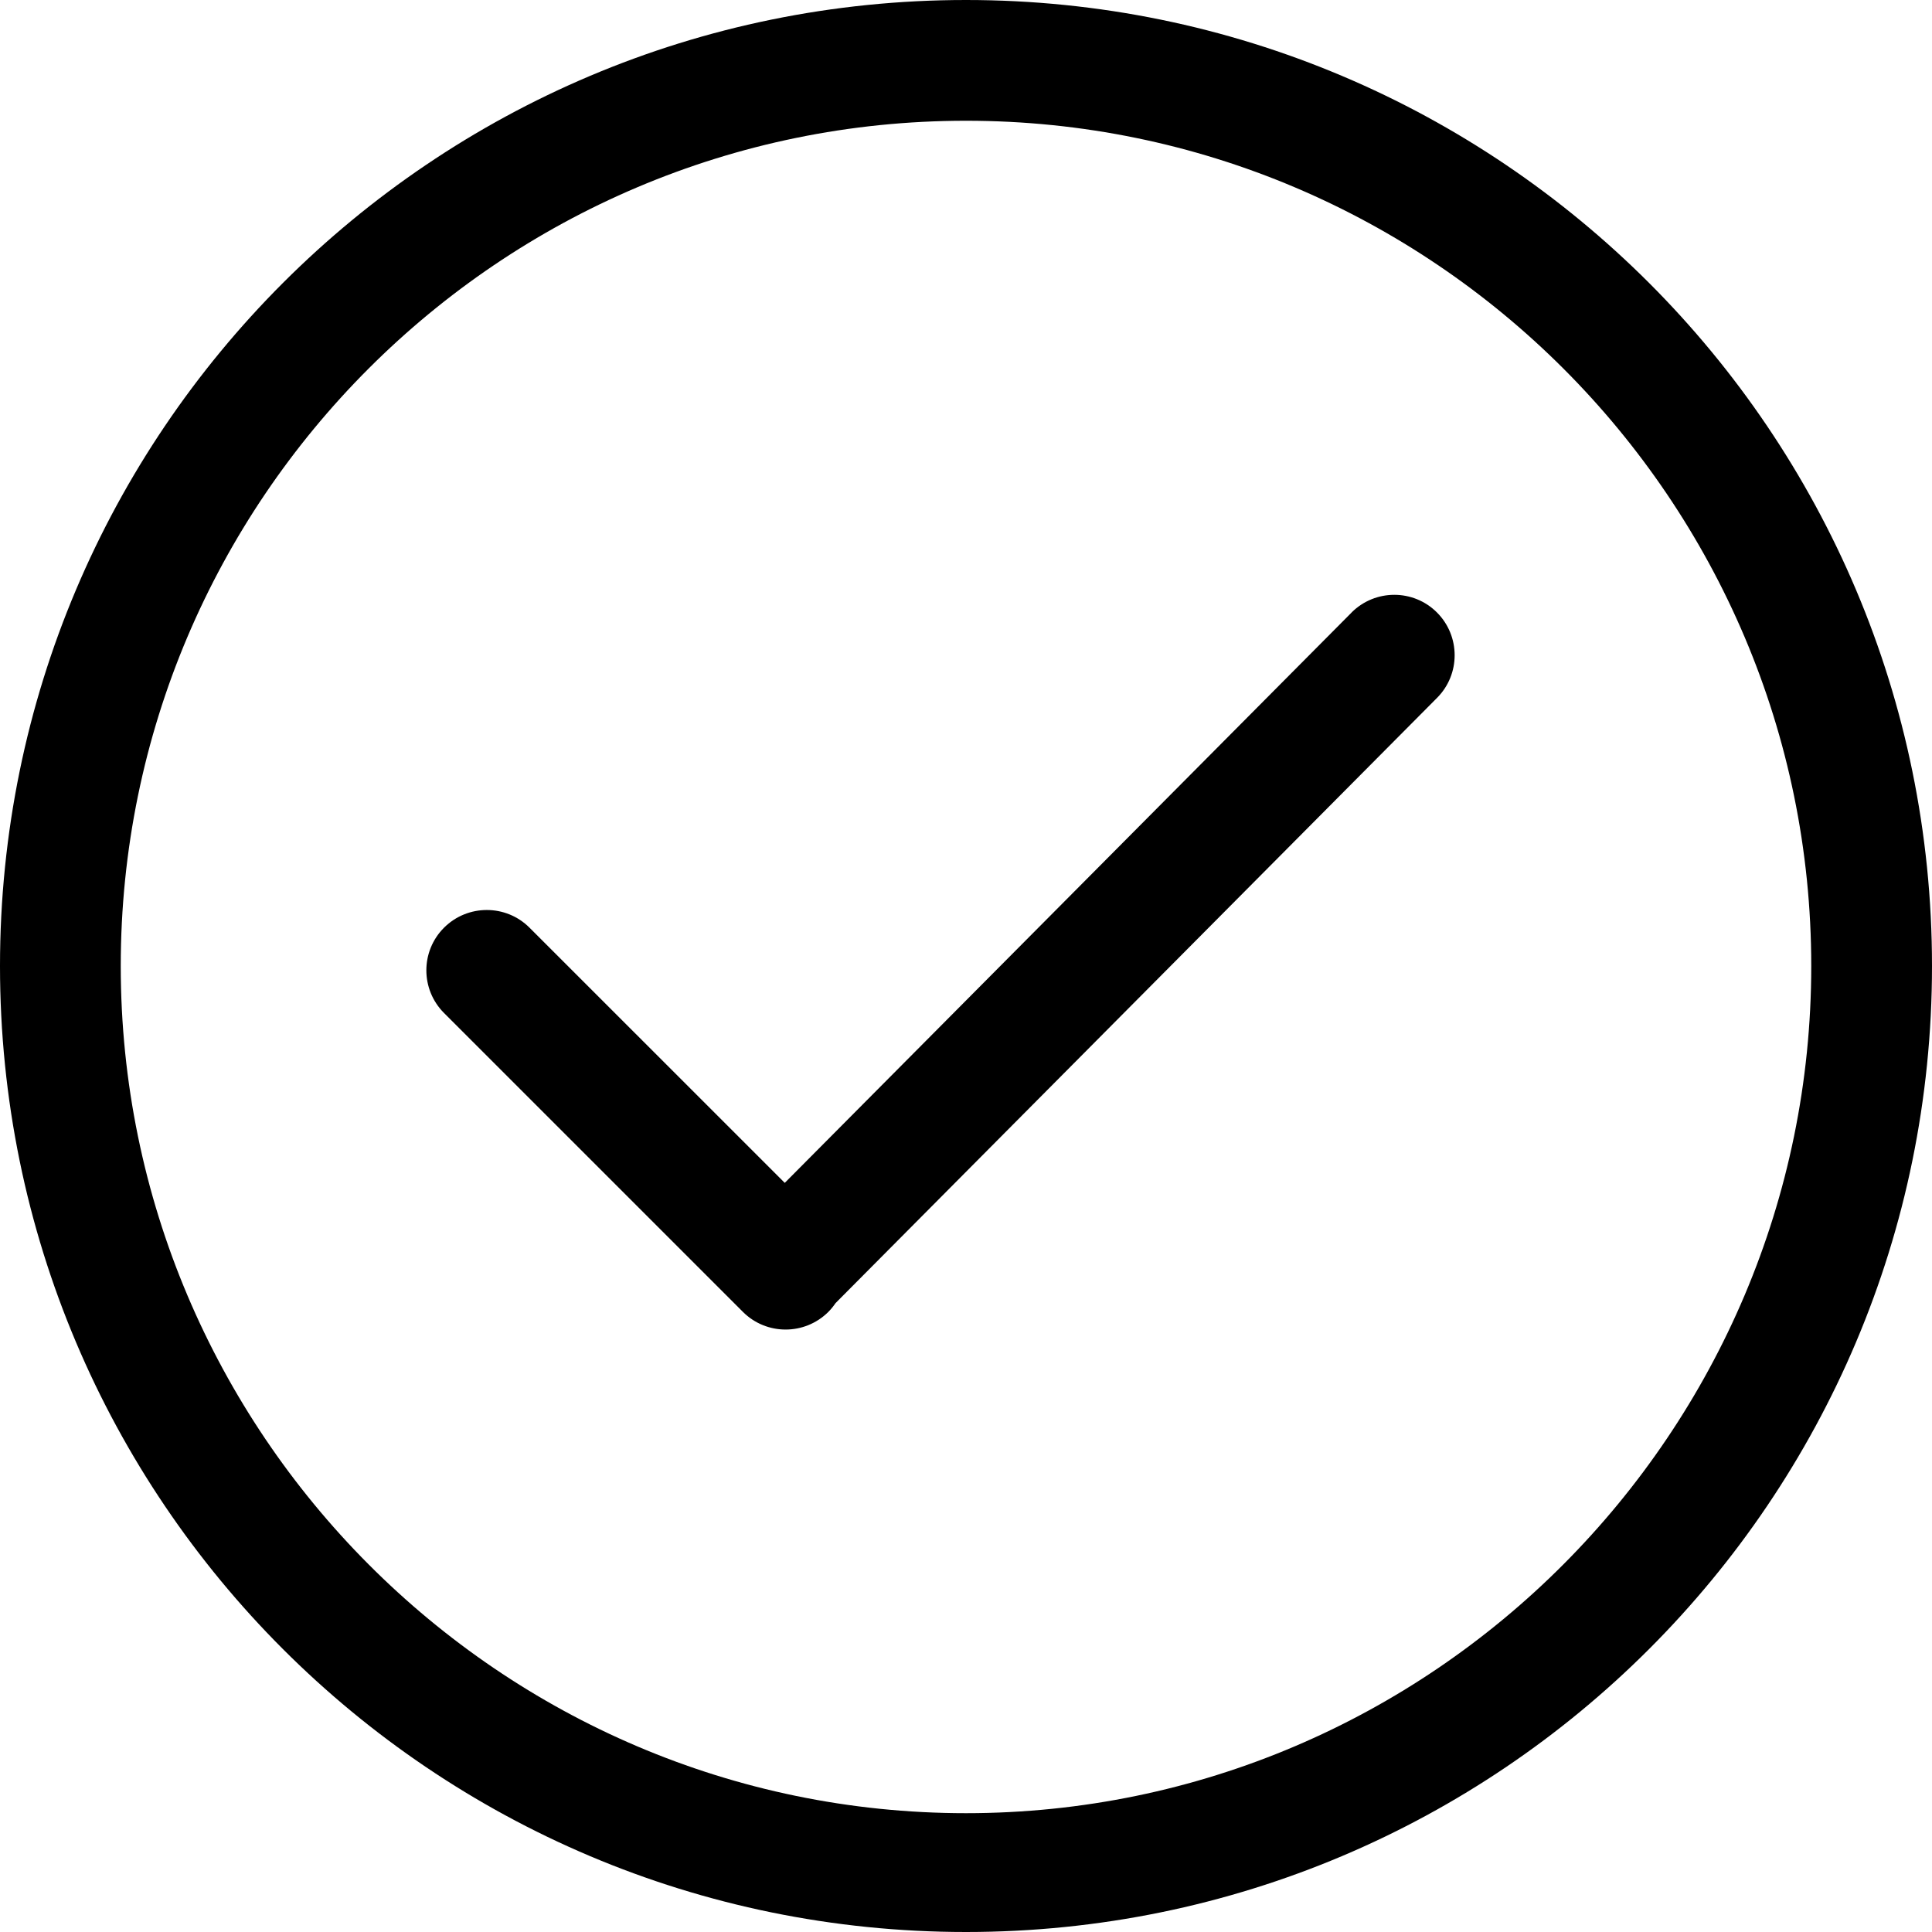
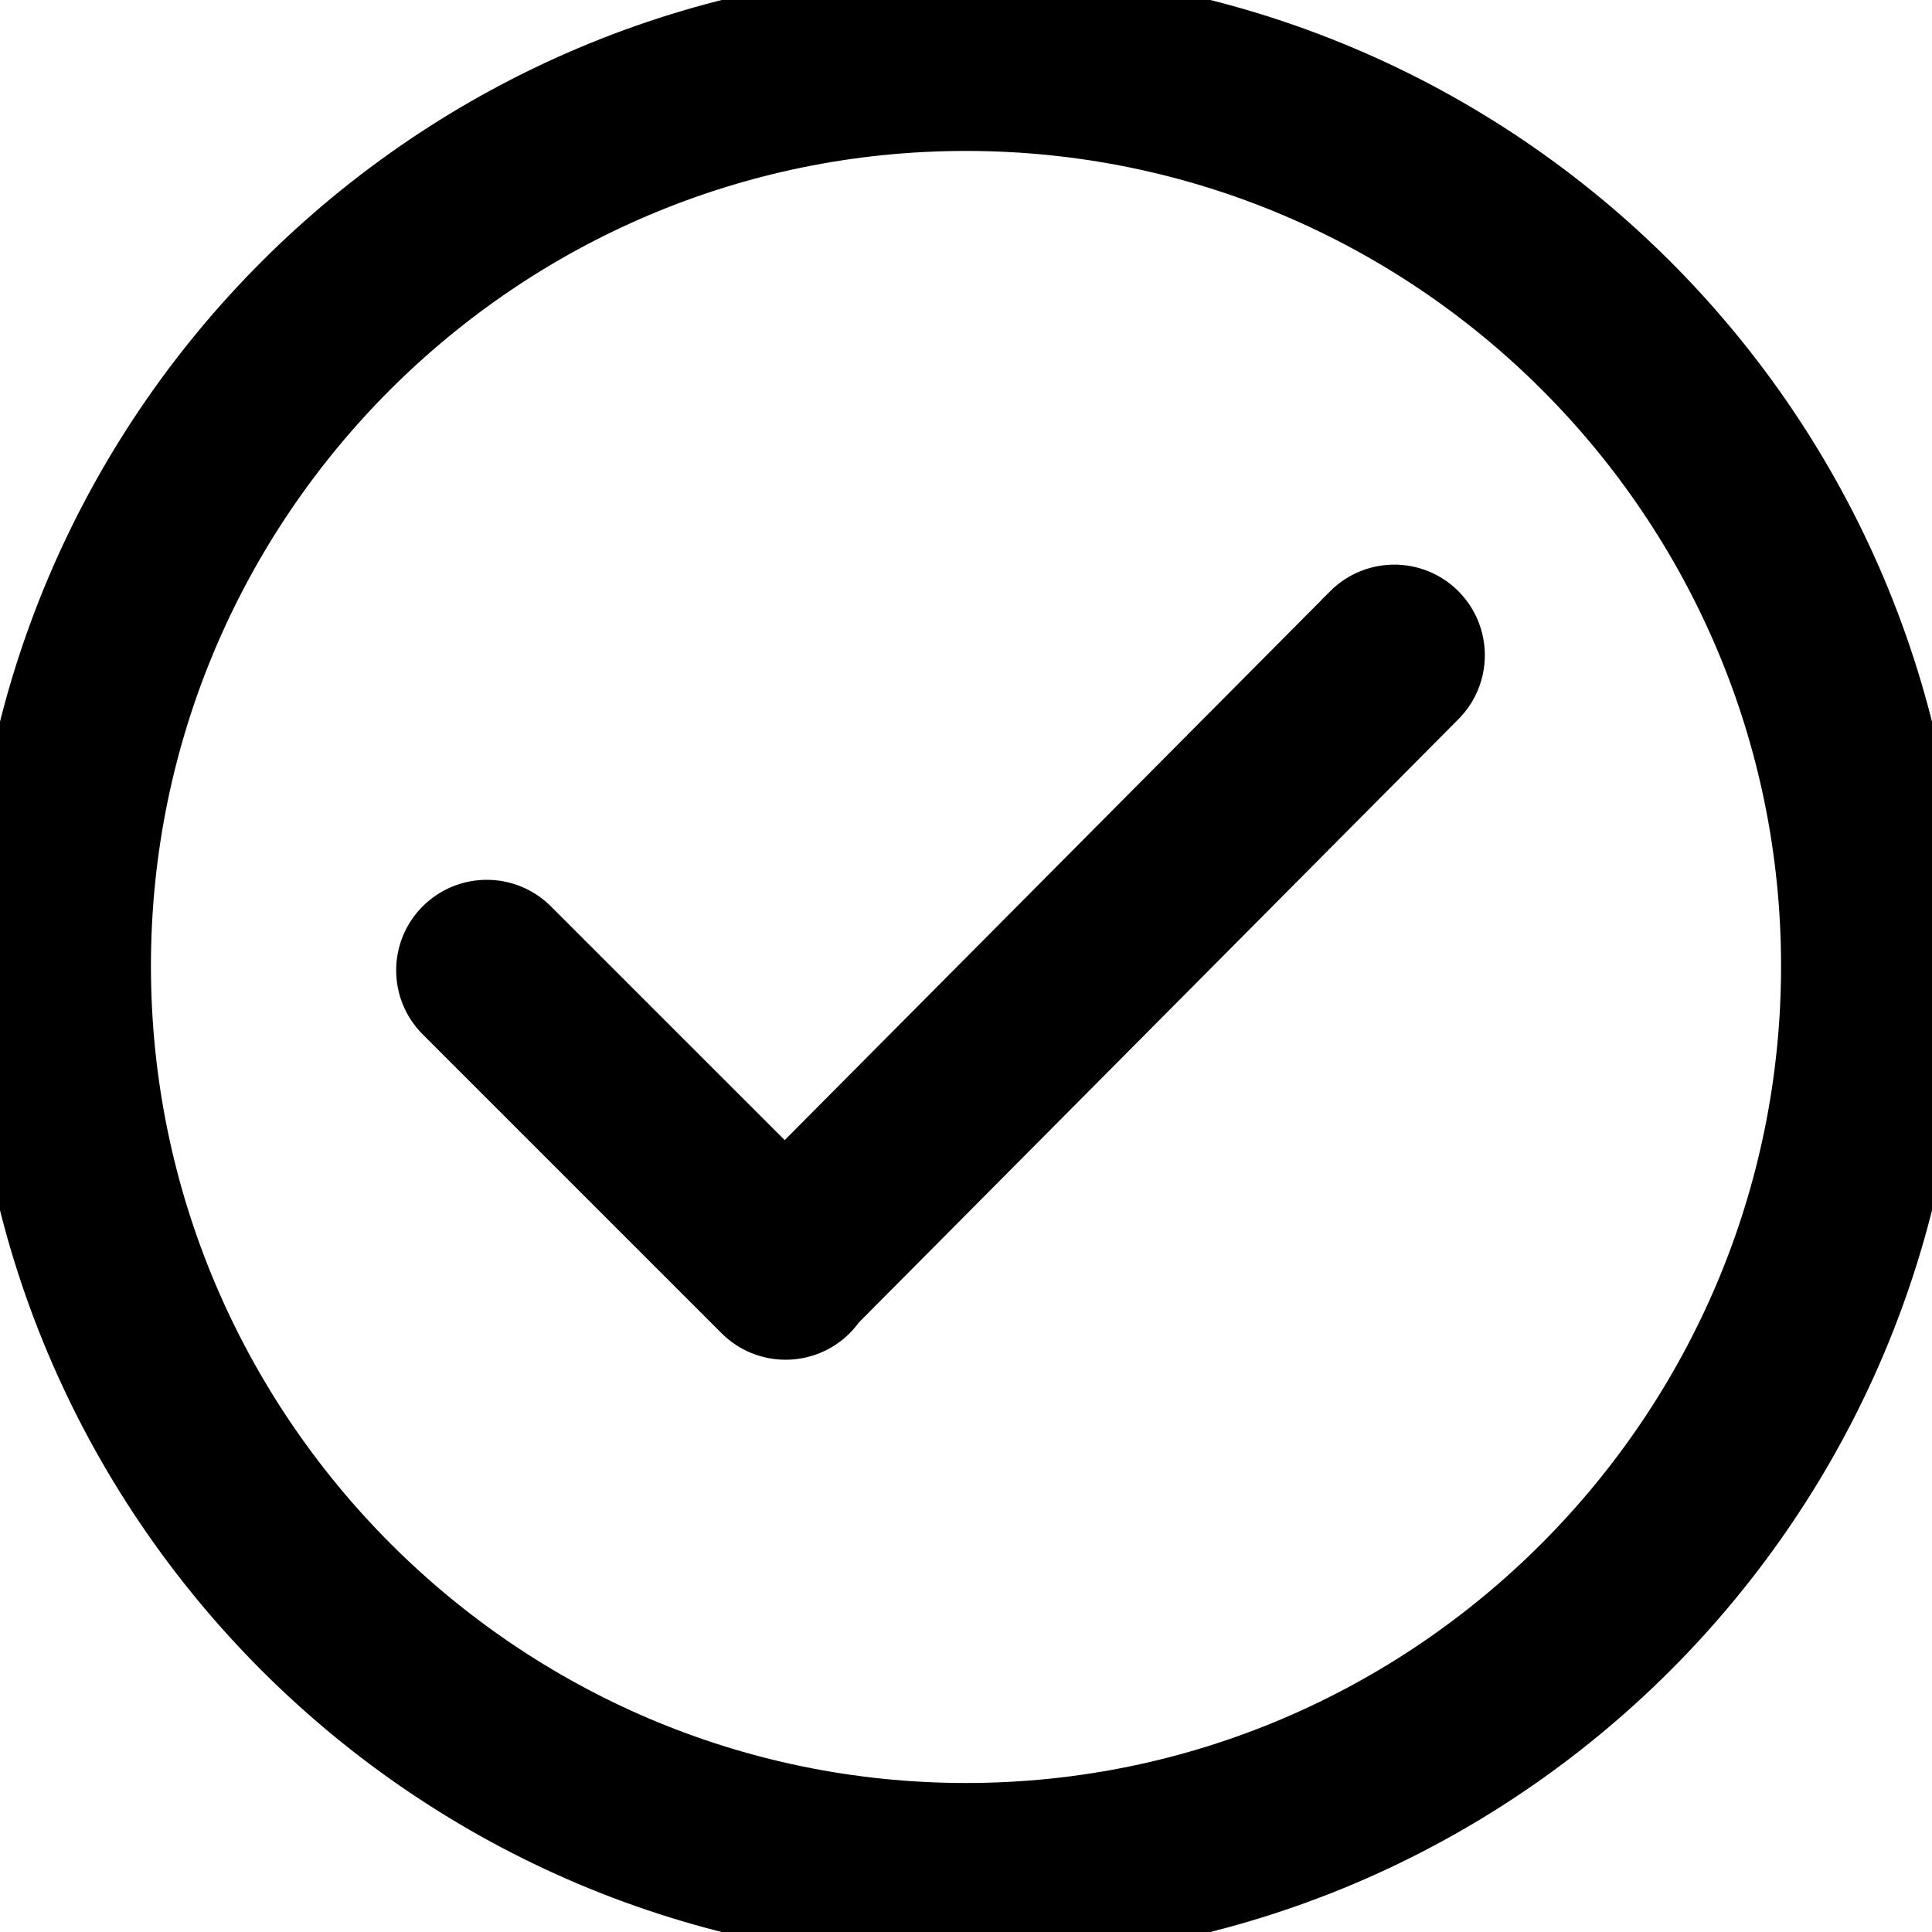
- <svg xmlns="http://www.w3.org/2000/svg" fill="#000000" width="800px" height="800px" viewBox="0 0 32 32" version="1.1">
+ <svg xmlns="http://www.w3.org/2000/svg" fill="currentColor" stroke="currentColor" width="800px" height="800px" viewBox="0 0 32 32" version="1.1">
  <path d="M16 0c-8.836 0-16 7.163-16 16s7.163 16 16 16c8.837 0 16-7.163 16-16s-7.163-16-16-16zM16 30.032c-7.72 0-14-6.312-14-14.032s6.28-14 14-14 14 6.28 14 14-6.28 14.032-14 14.032zM22.386 10.146l-9.388 9.446-4.228-4.227c-0.39-0.39-1.024-0.39-1.415 0s-0.391 1.023 0 1.414l4.95 4.95c0.39 0.39 1.024 0.39 1.415 0 0.045-0.045 0.084-0.094 0.119-0.145l9.962-10.024c0.39-0.39 0.39-1.024 0-1.415s-1.024-0.39-1.415 0z" />
</svg>
